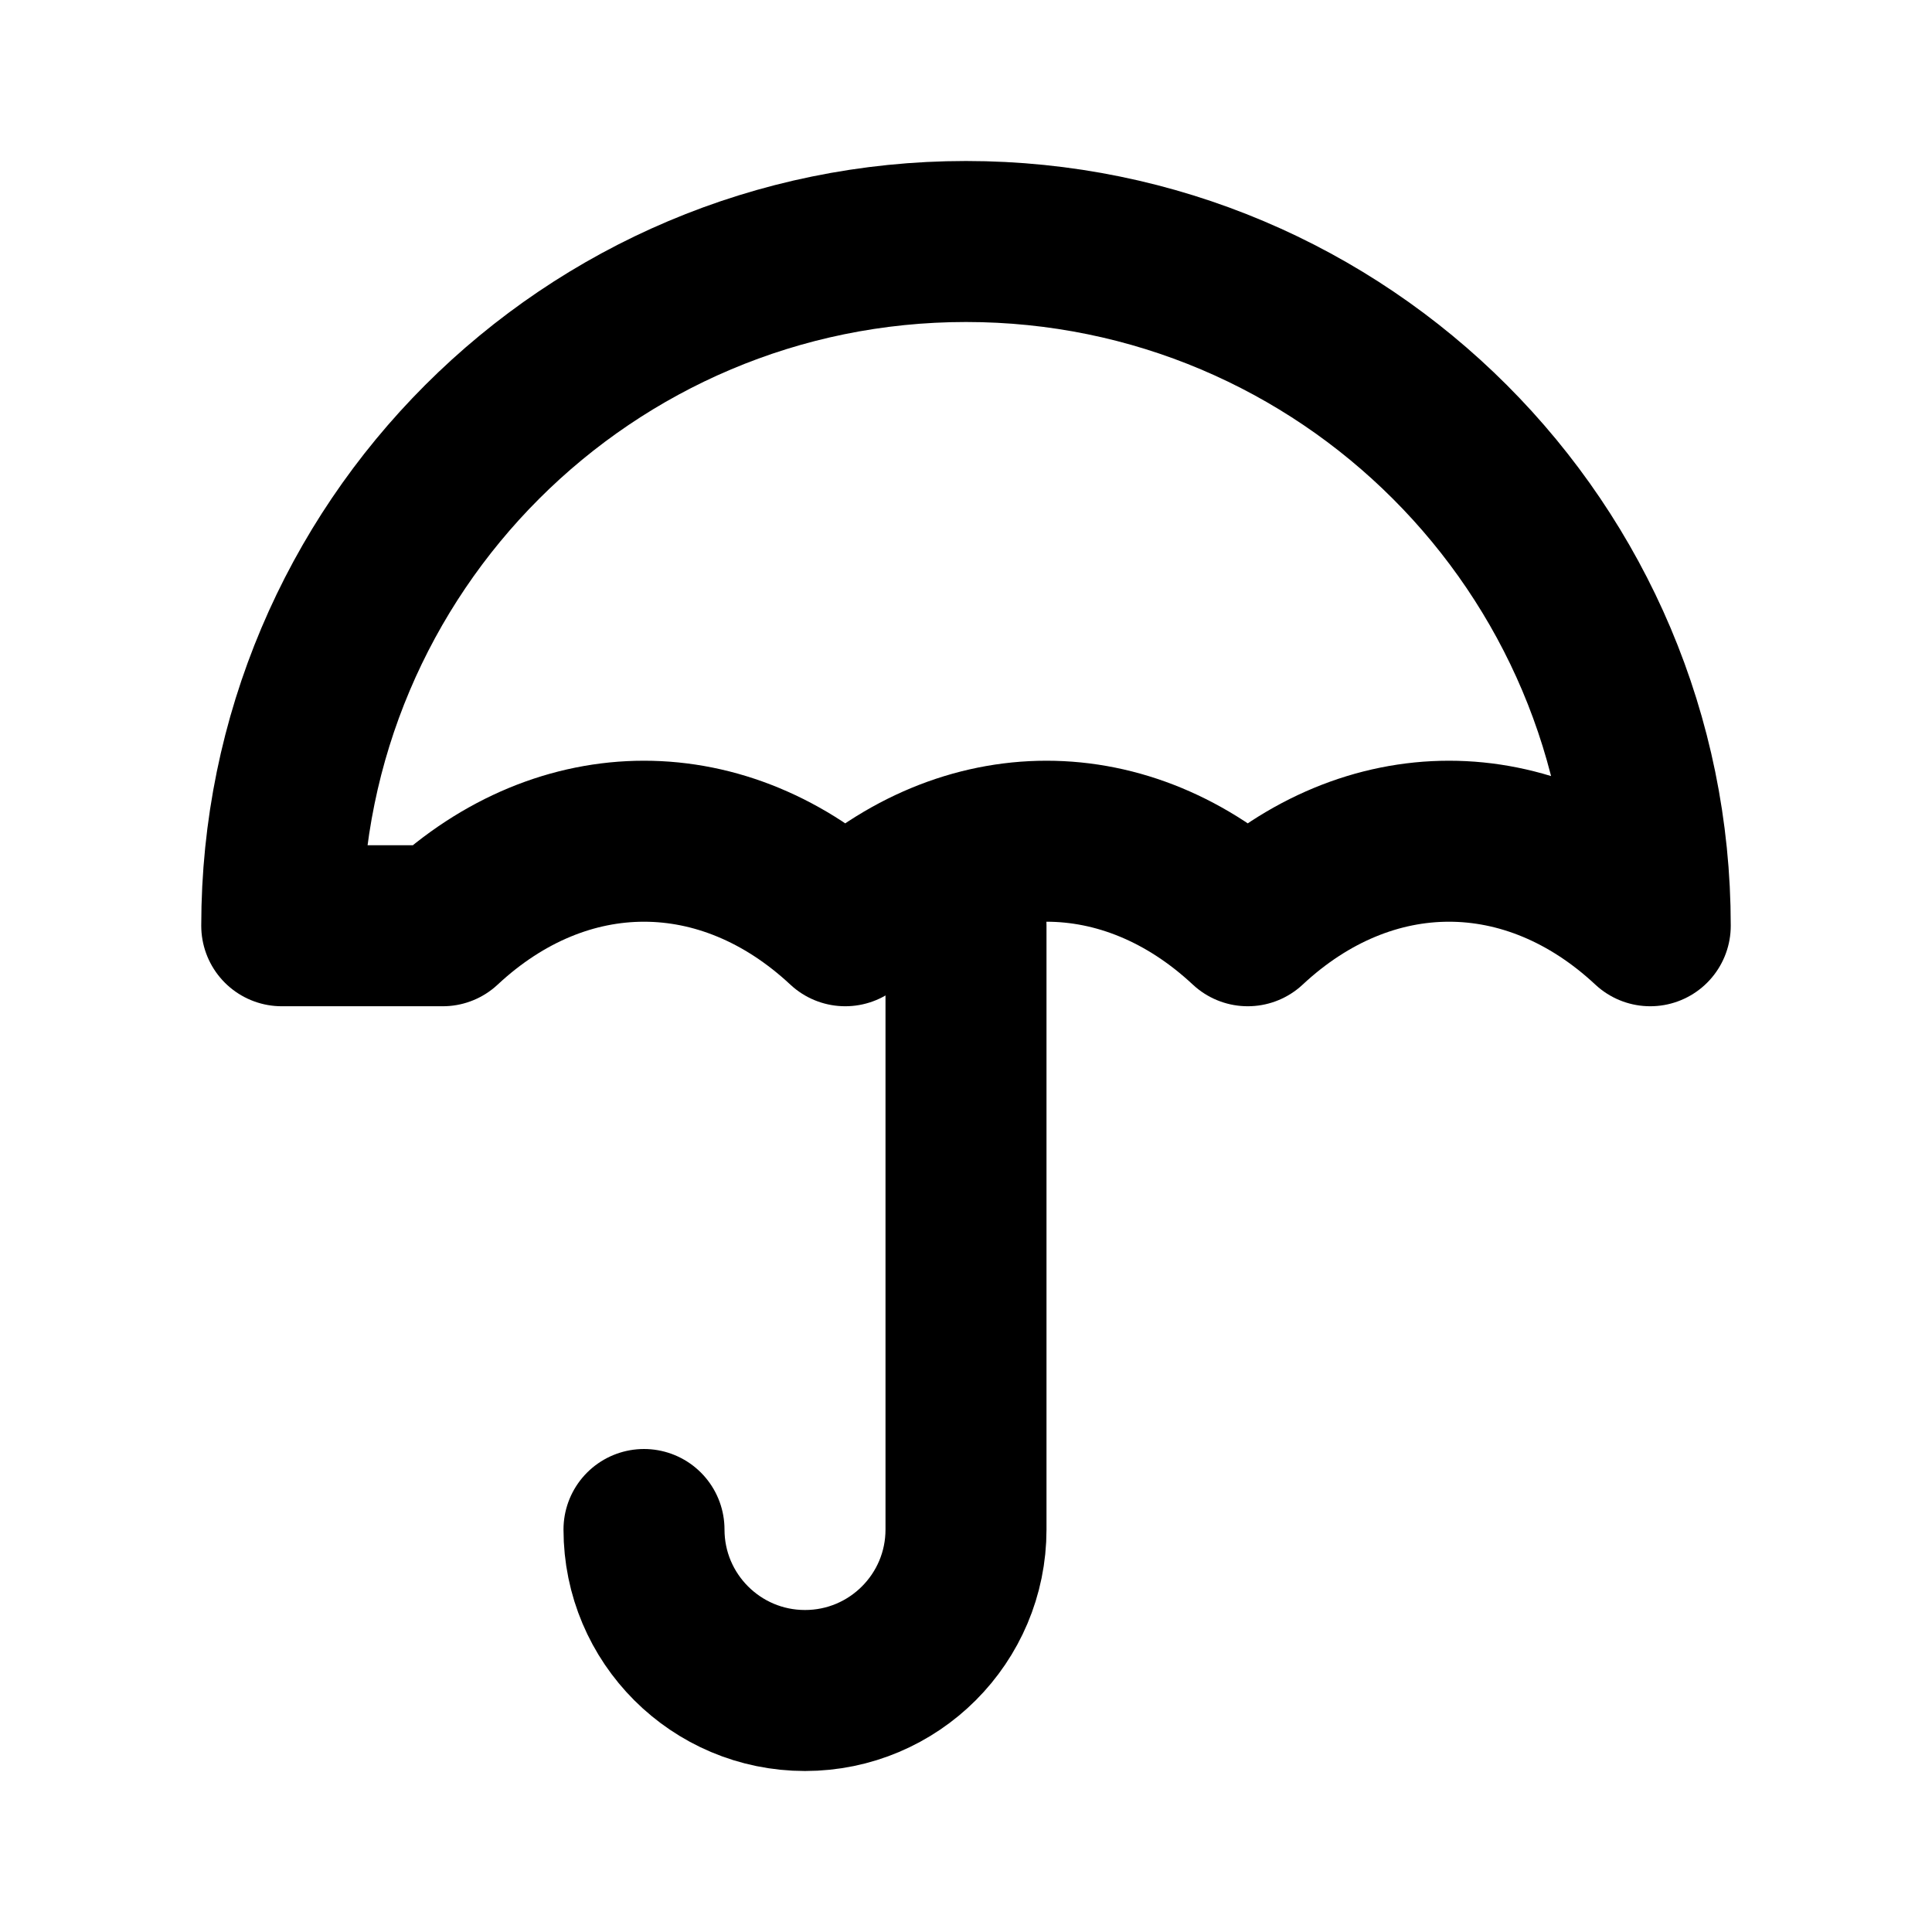
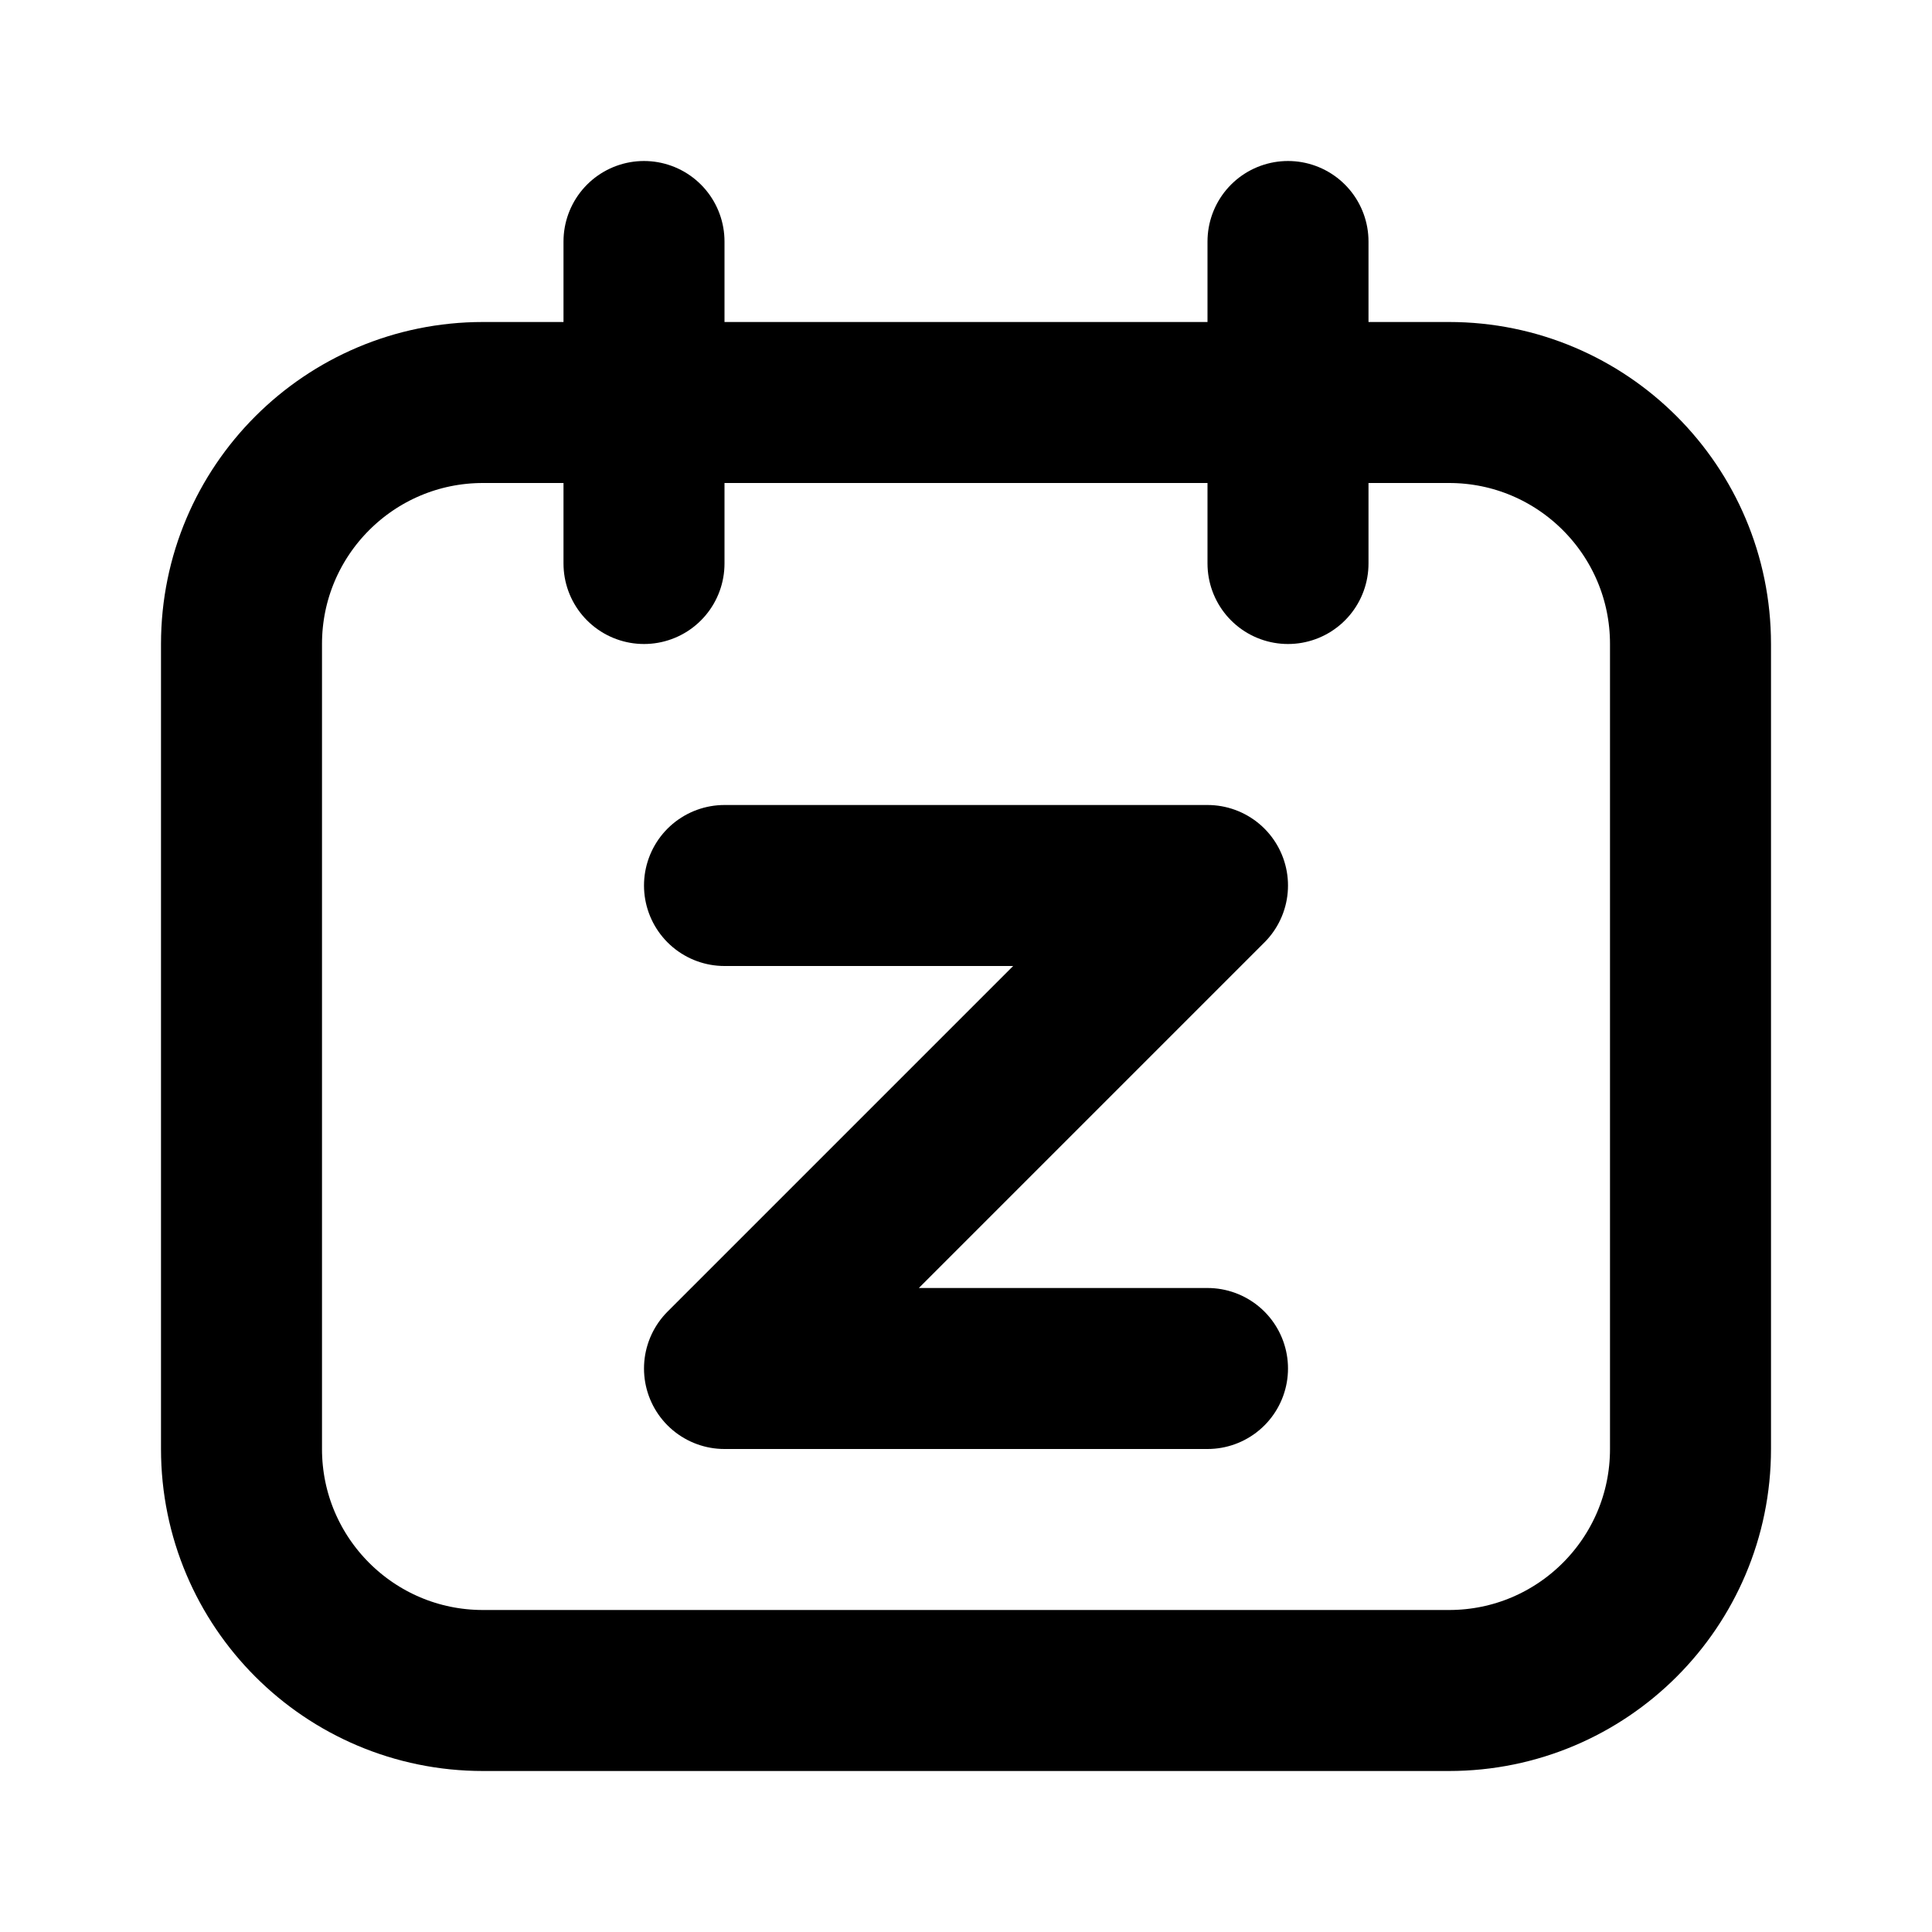
<svg xmlns="http://www.w3.org/2000/svg" viewBox="0 0 24 24" fill="none" stroke="#000" stroke-width="2" stroke-linecap="round" stroke-linejoin="round">
-   <path d="M3.5 11.5a8.5 8.5 0 0 1 17 0c-1.5-1.4-3.5-1.4-5 0-1.5-1.4-3.5-1.4-5 0-1.5-1.4-3.5-1.4-5 0z" />
-   <path d="M12 11.5V19a2 2 0 0 1-4 0" />
+   <rect x="3" y="5" width="18" height="16" rx="3" />
+   <path d="M8 3v4M16 3v4M9 11h6l-6 6h6" />
</svg>
